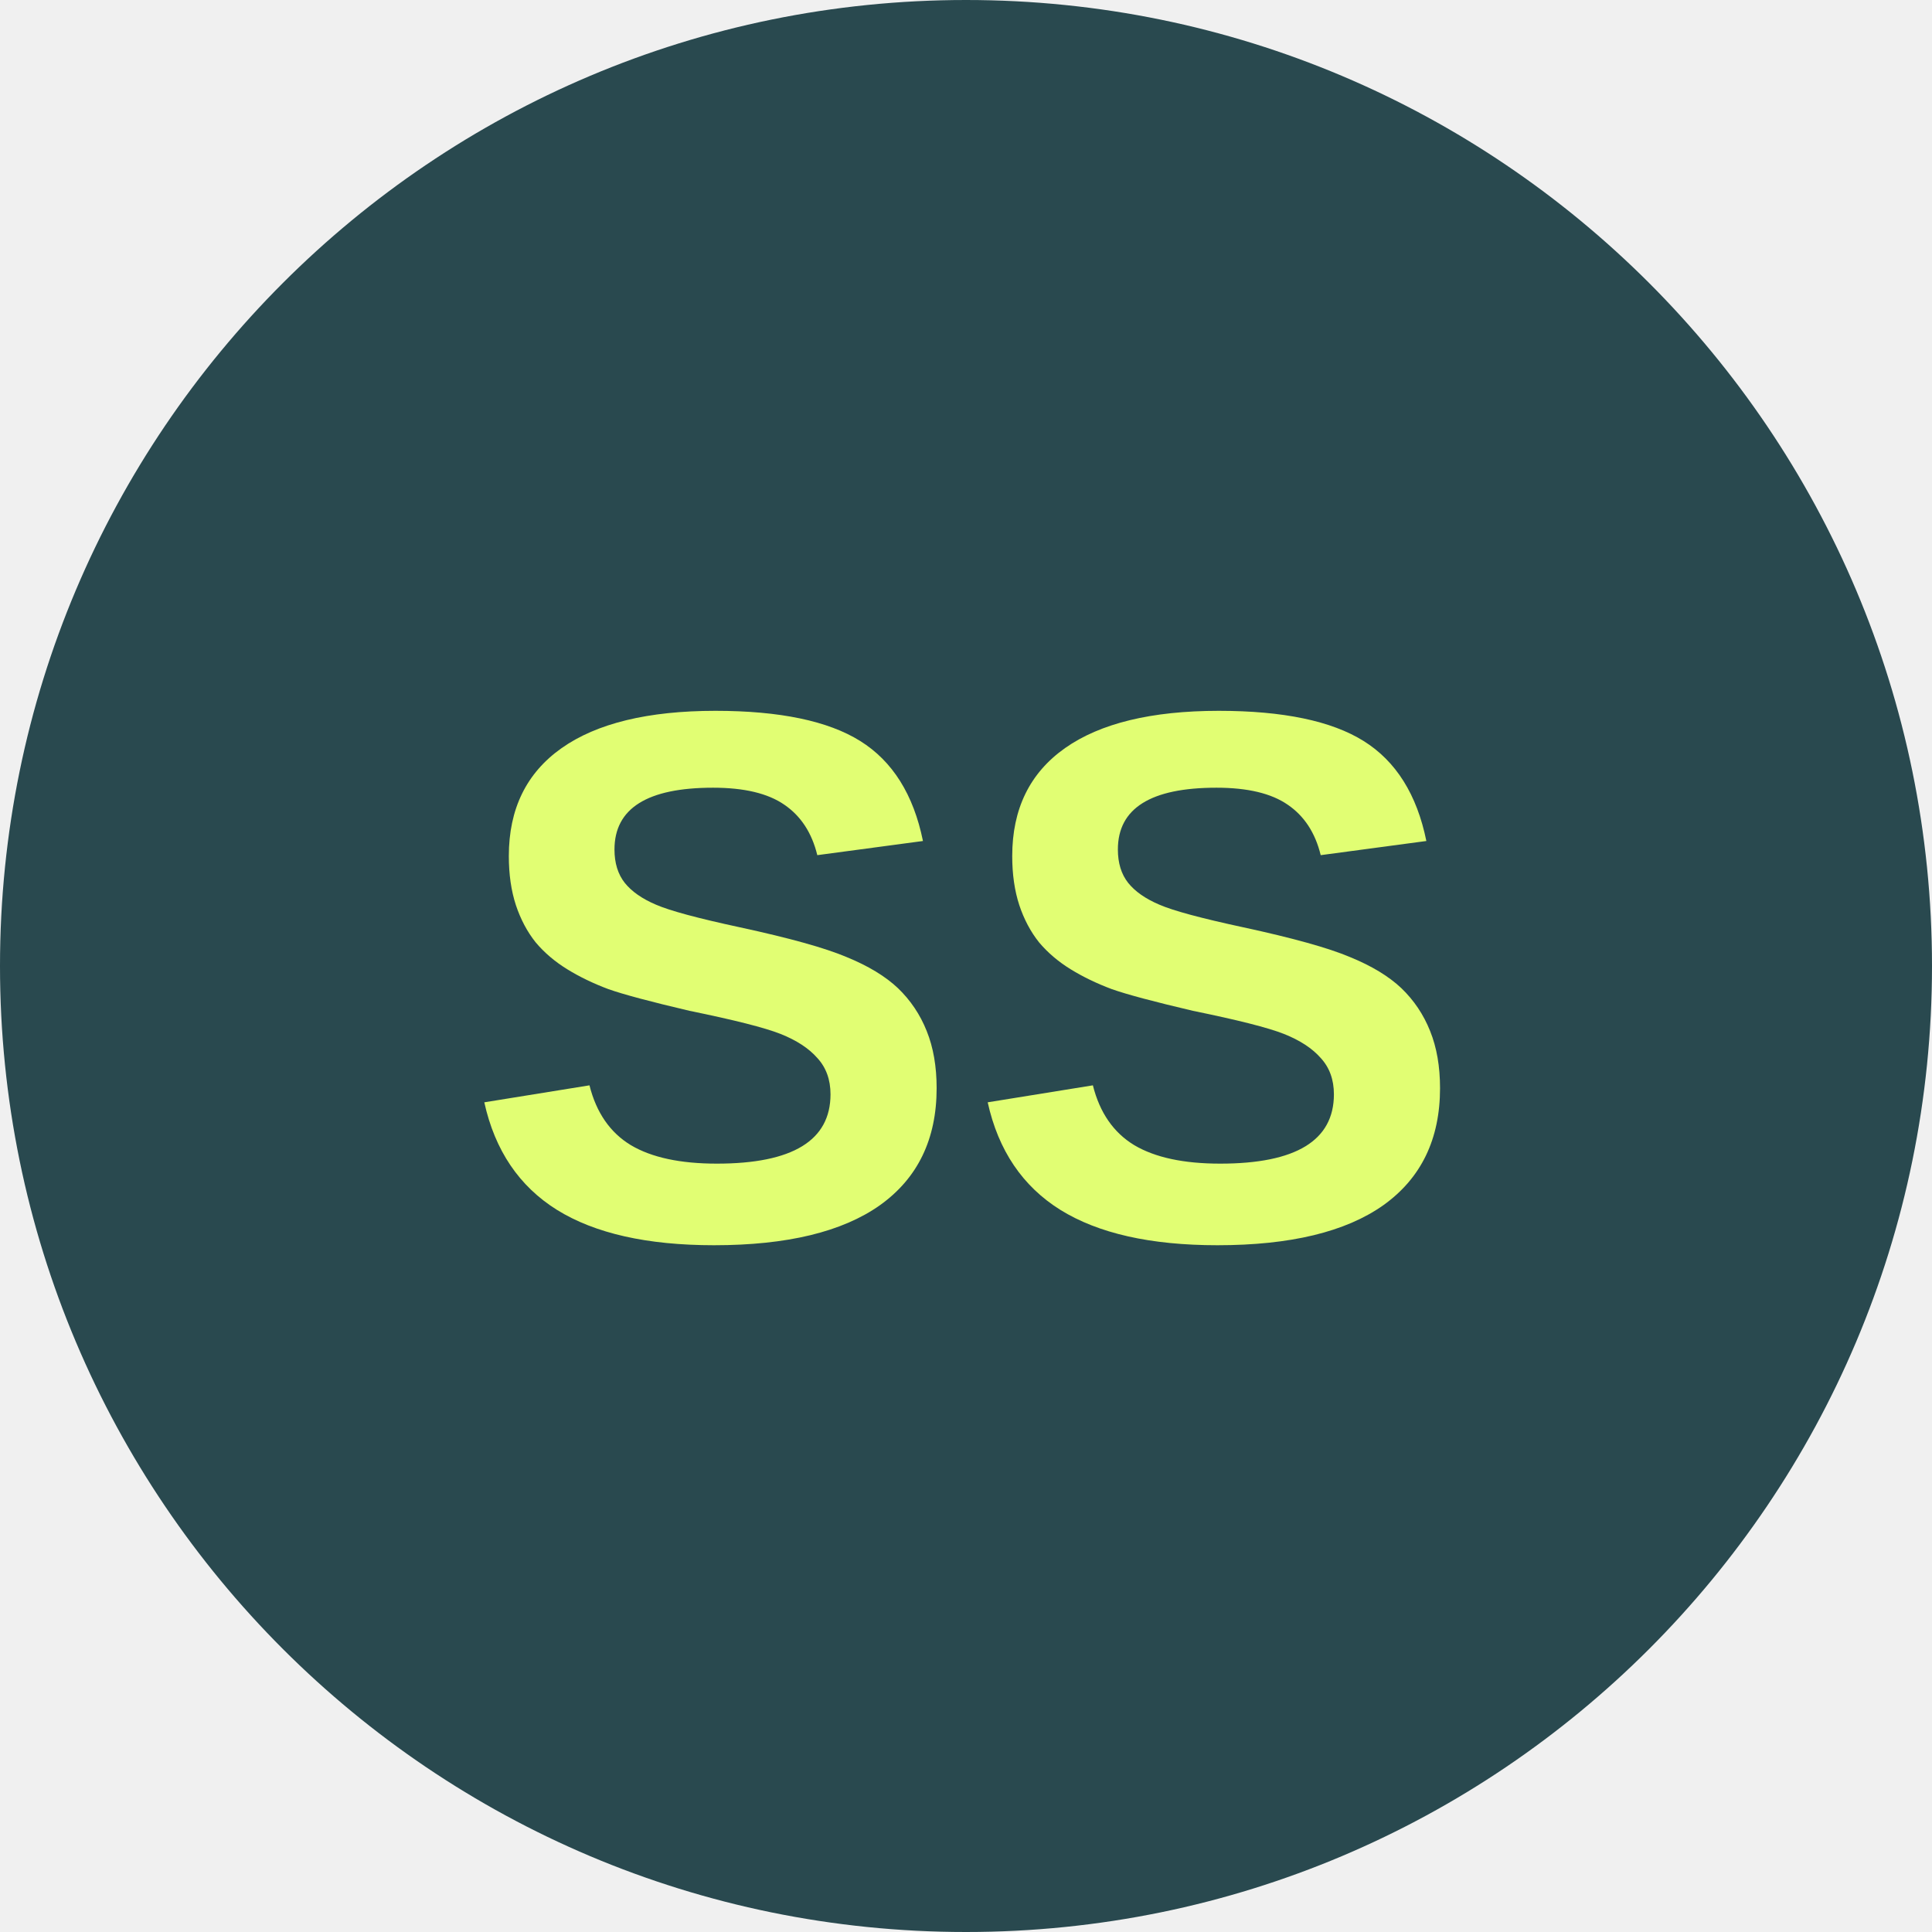
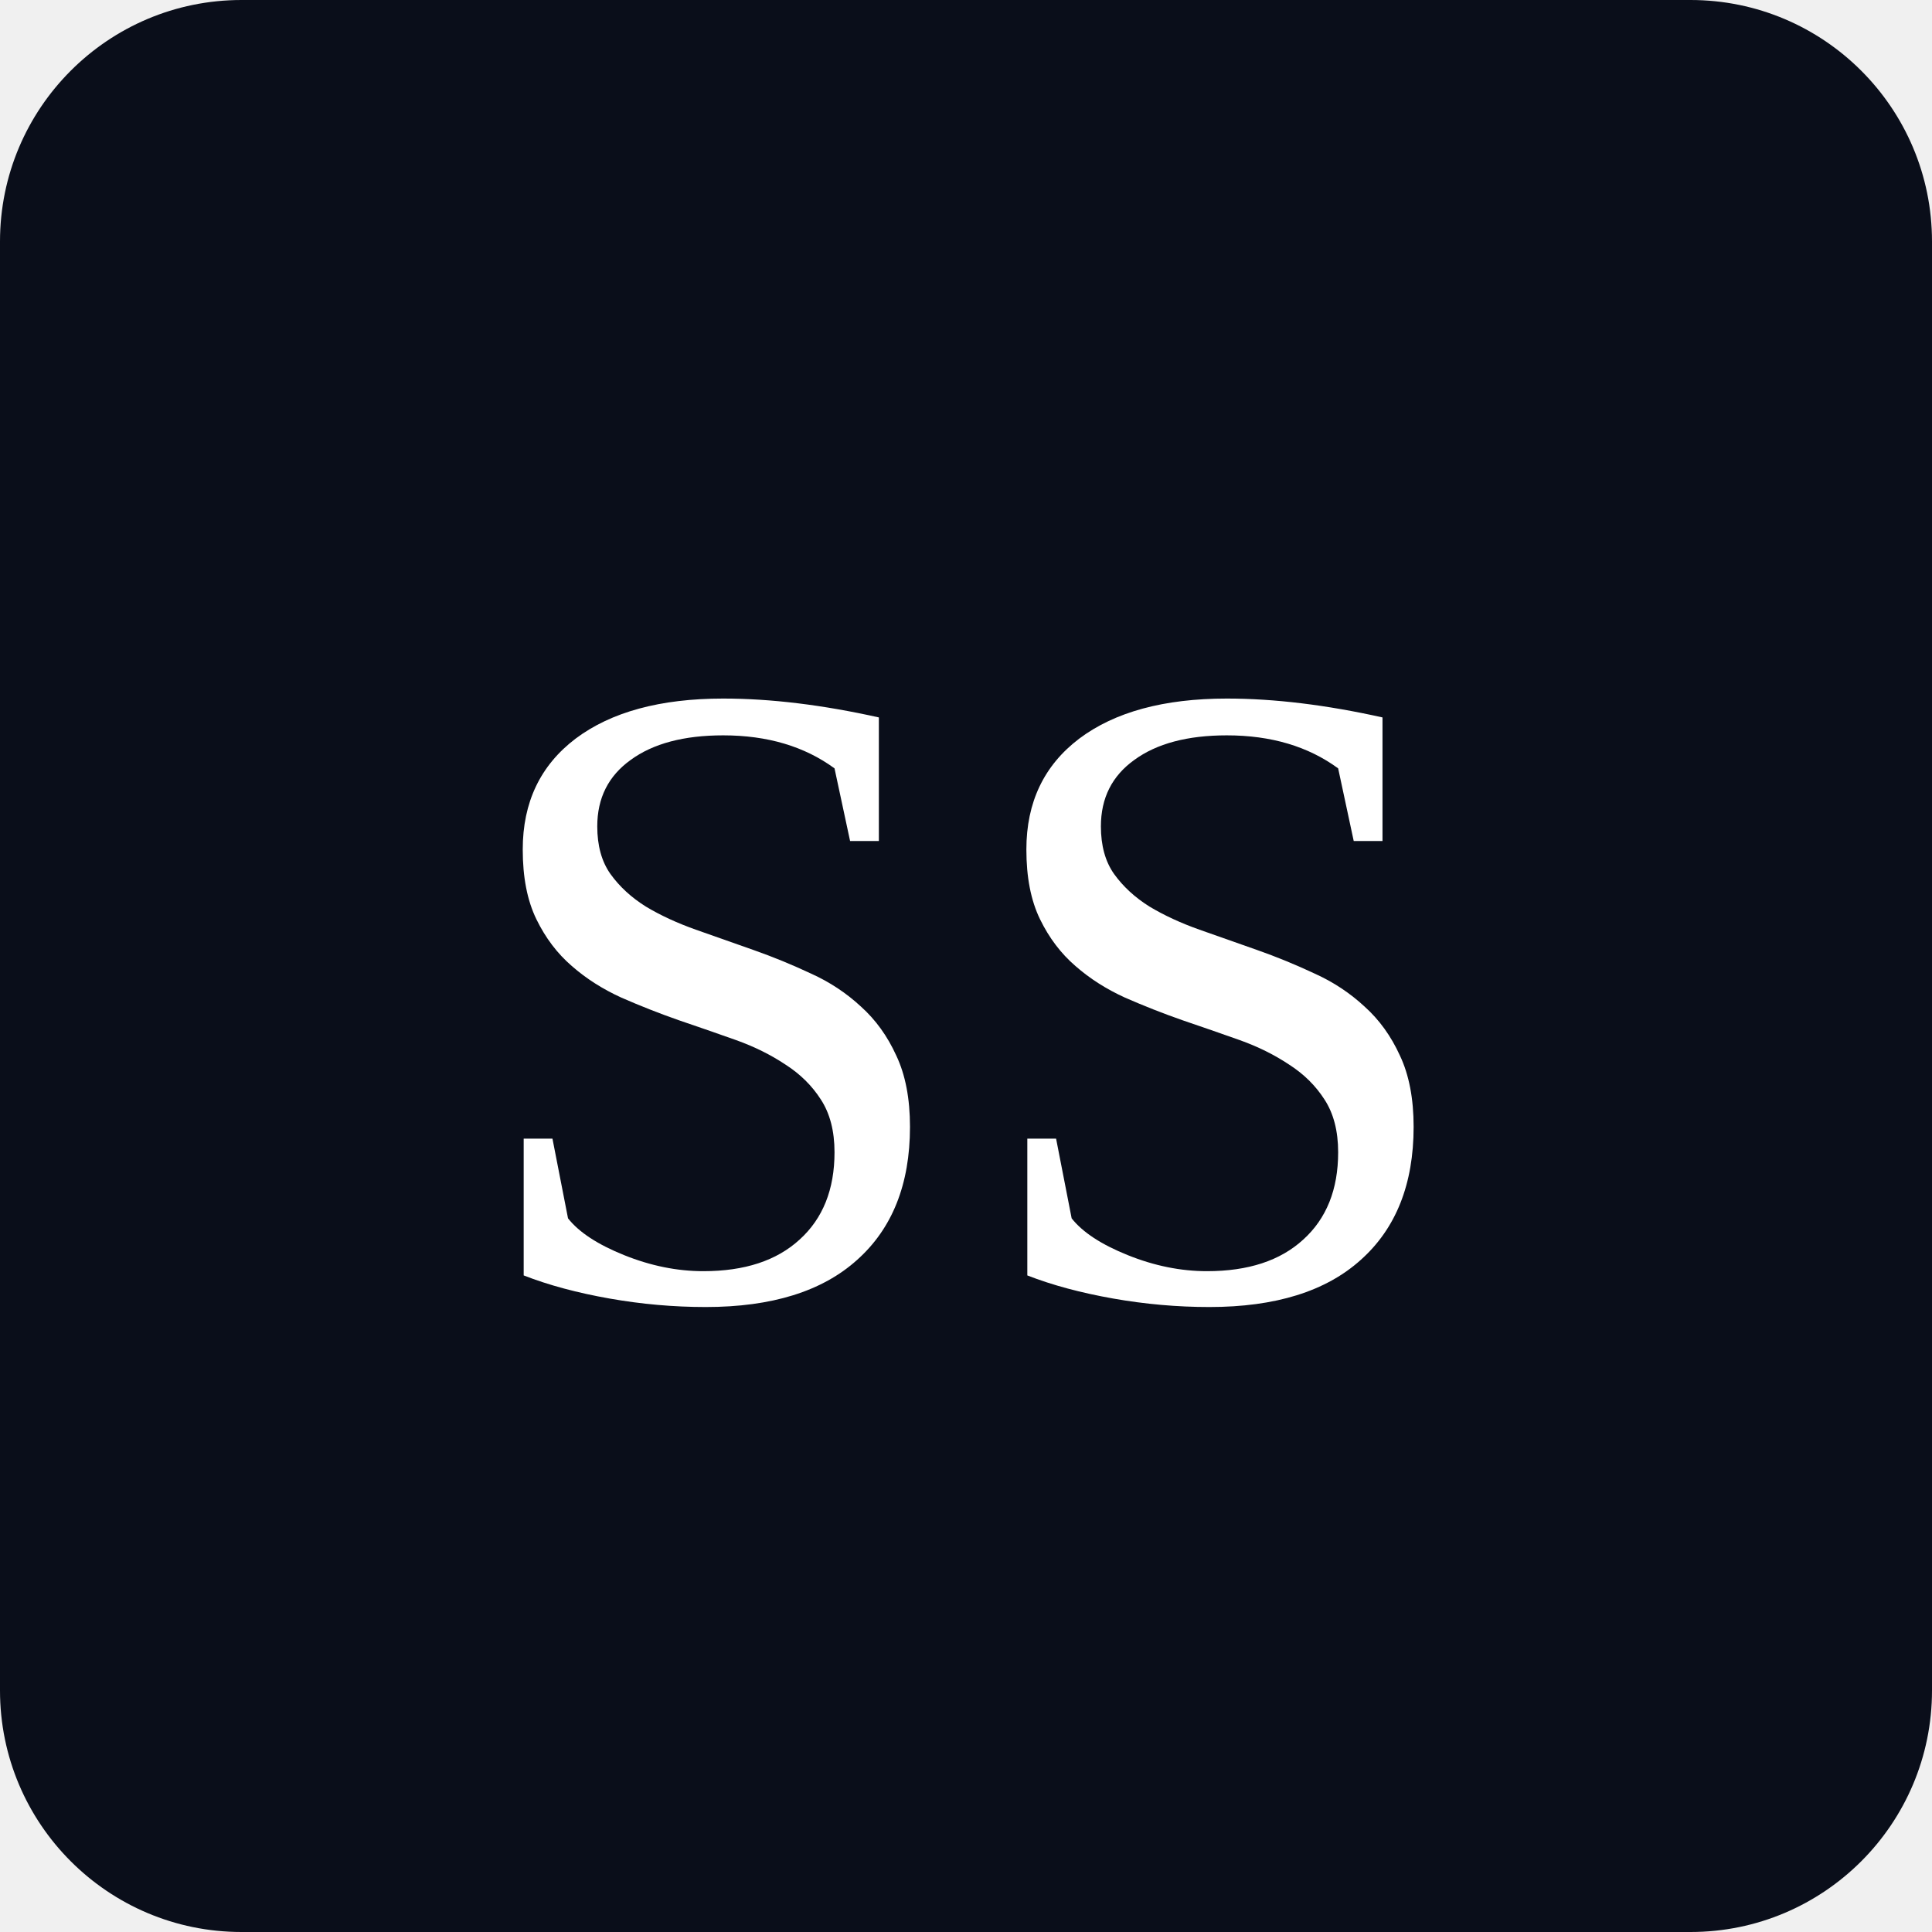
<svg xmlns="http://www.w3.org/2000/svg" viewBox="0 0 64 64">
-   <circle cx="32" cy="32" r="32" fill="#29494F" />
-   <text x="32" y="41" text-anchor="middle" font-family="Poppins, Arial, sans-serif" font-size="25" font-weight="600" fill="#E1FE73">SS</text>
+   <rect width="64" height="64" rx="8" fill="#0A0E1A" />
+   <text x="32" y="43" text-anchor="middle" font-family="Georgia, 'Times New Roman', serif" font-size="30" fill="#FFFFFF">SS</text>
</svg>
